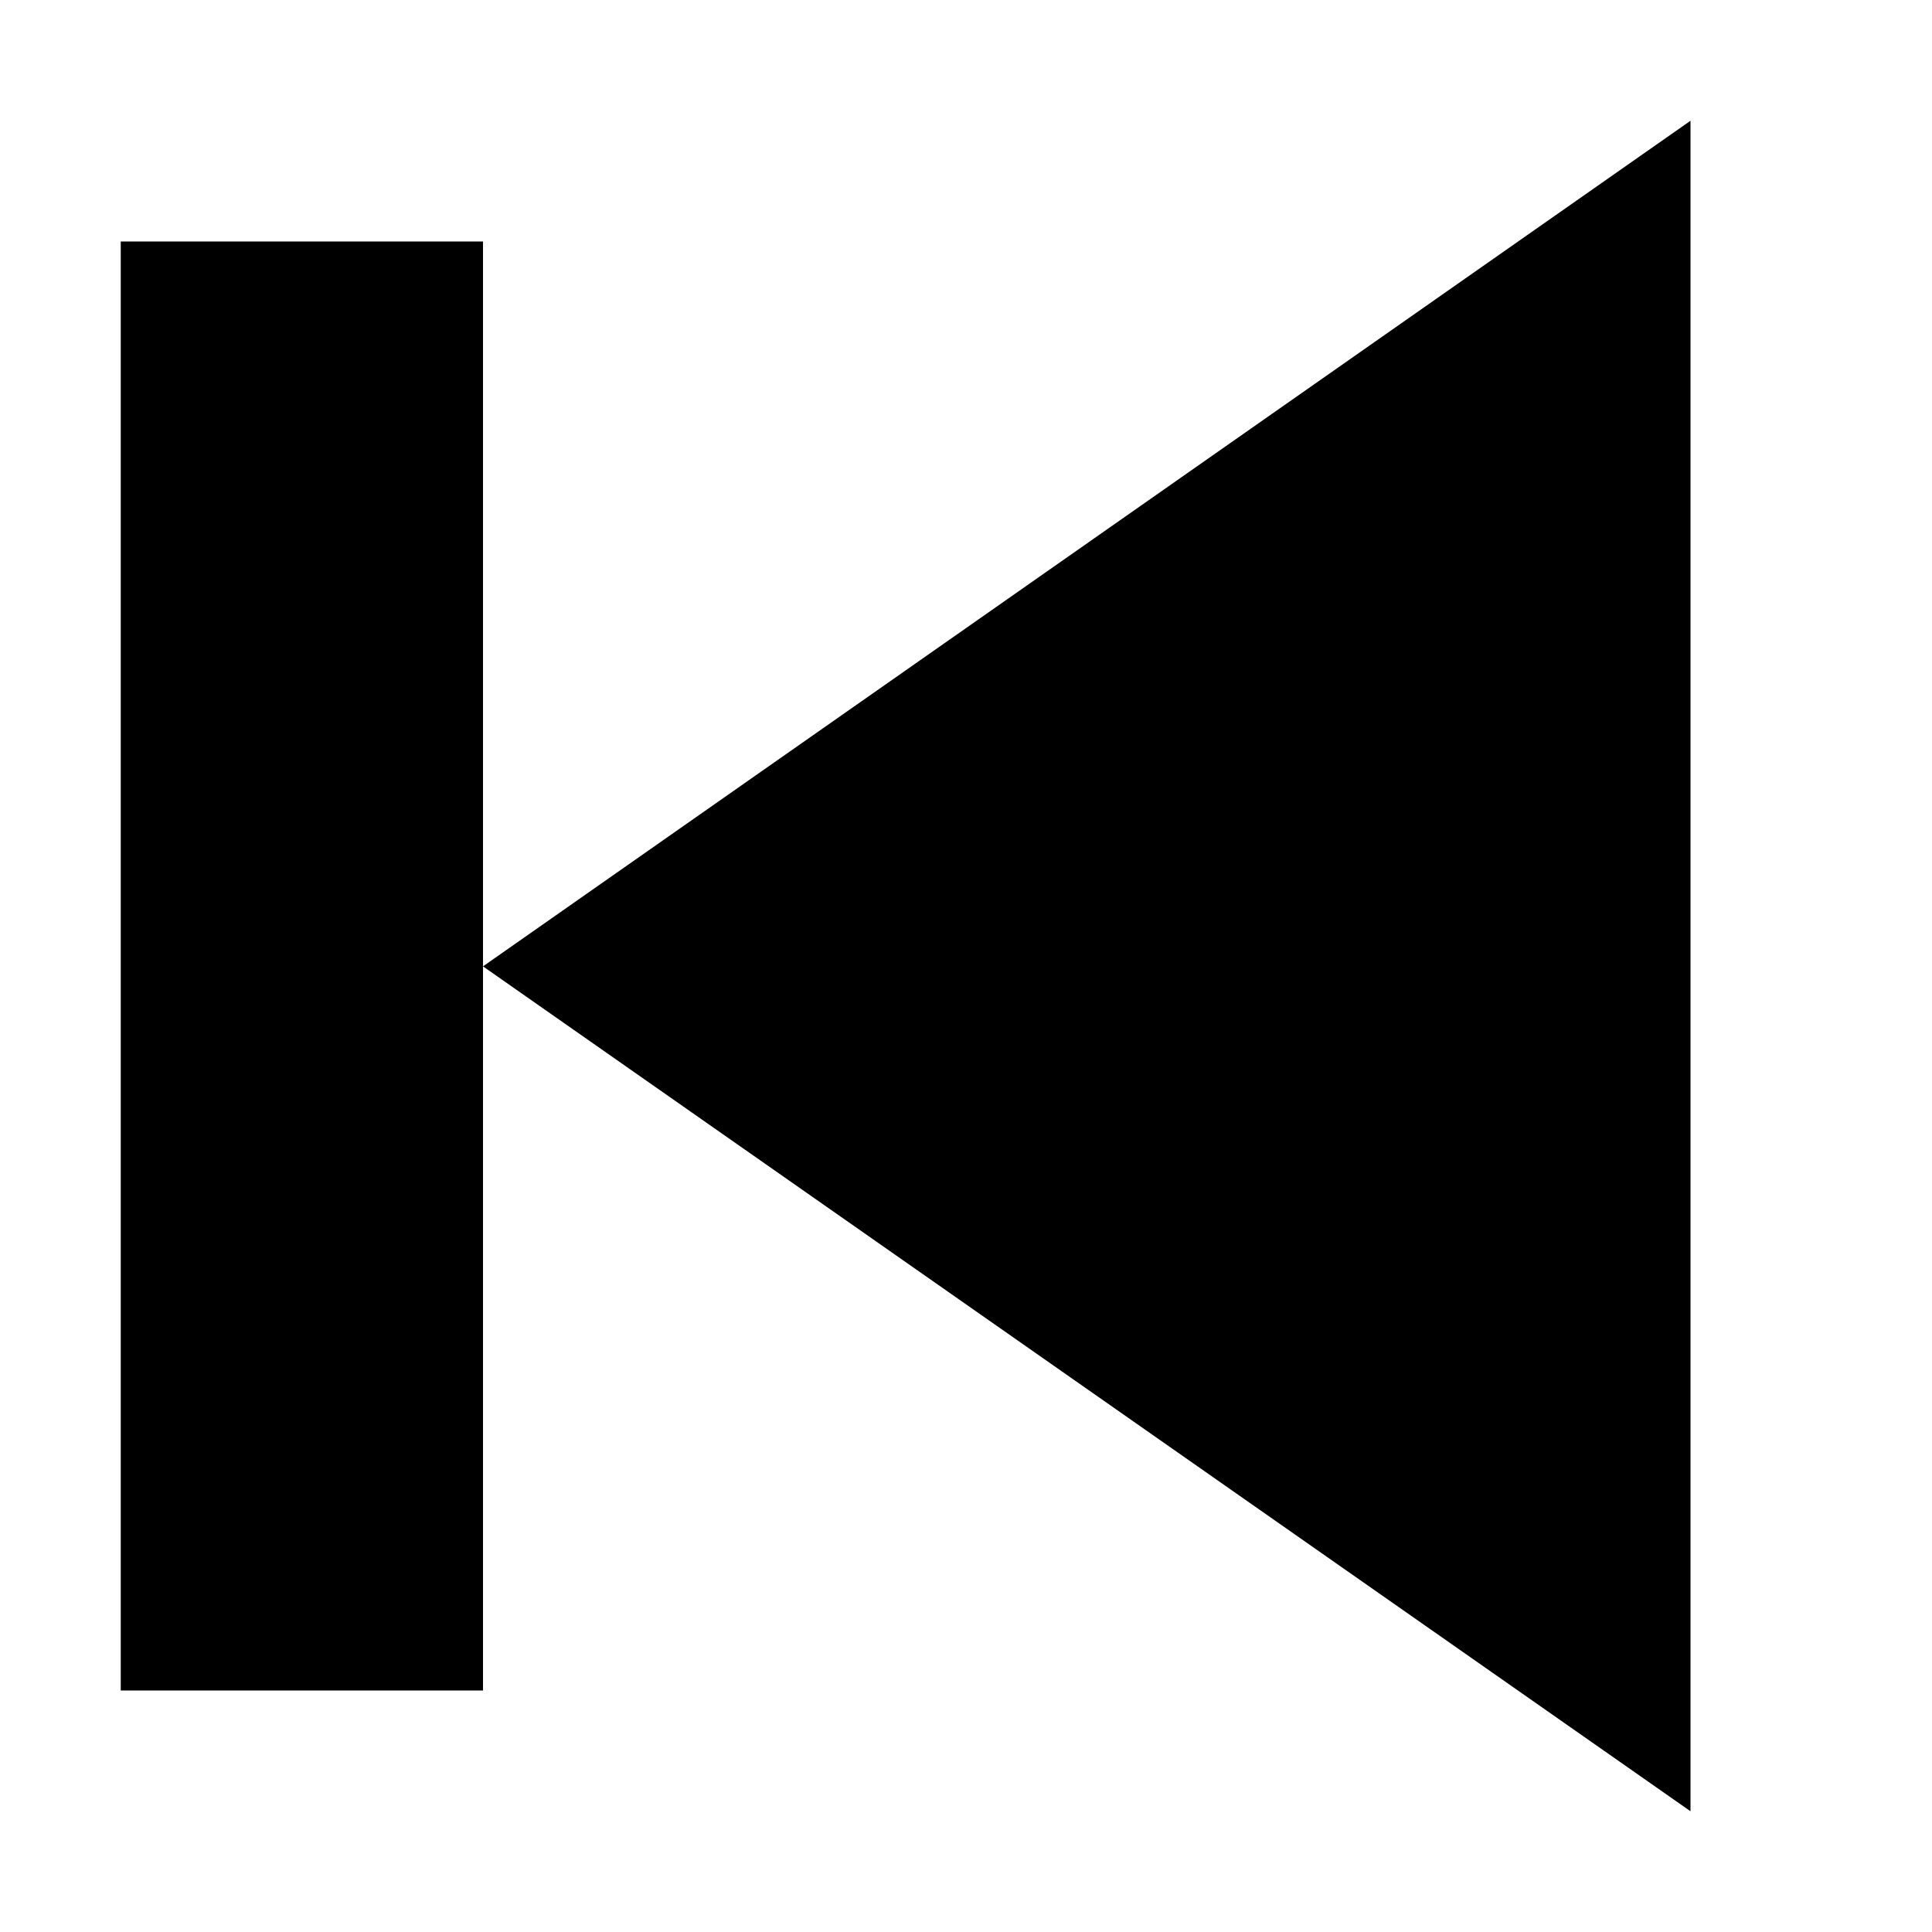
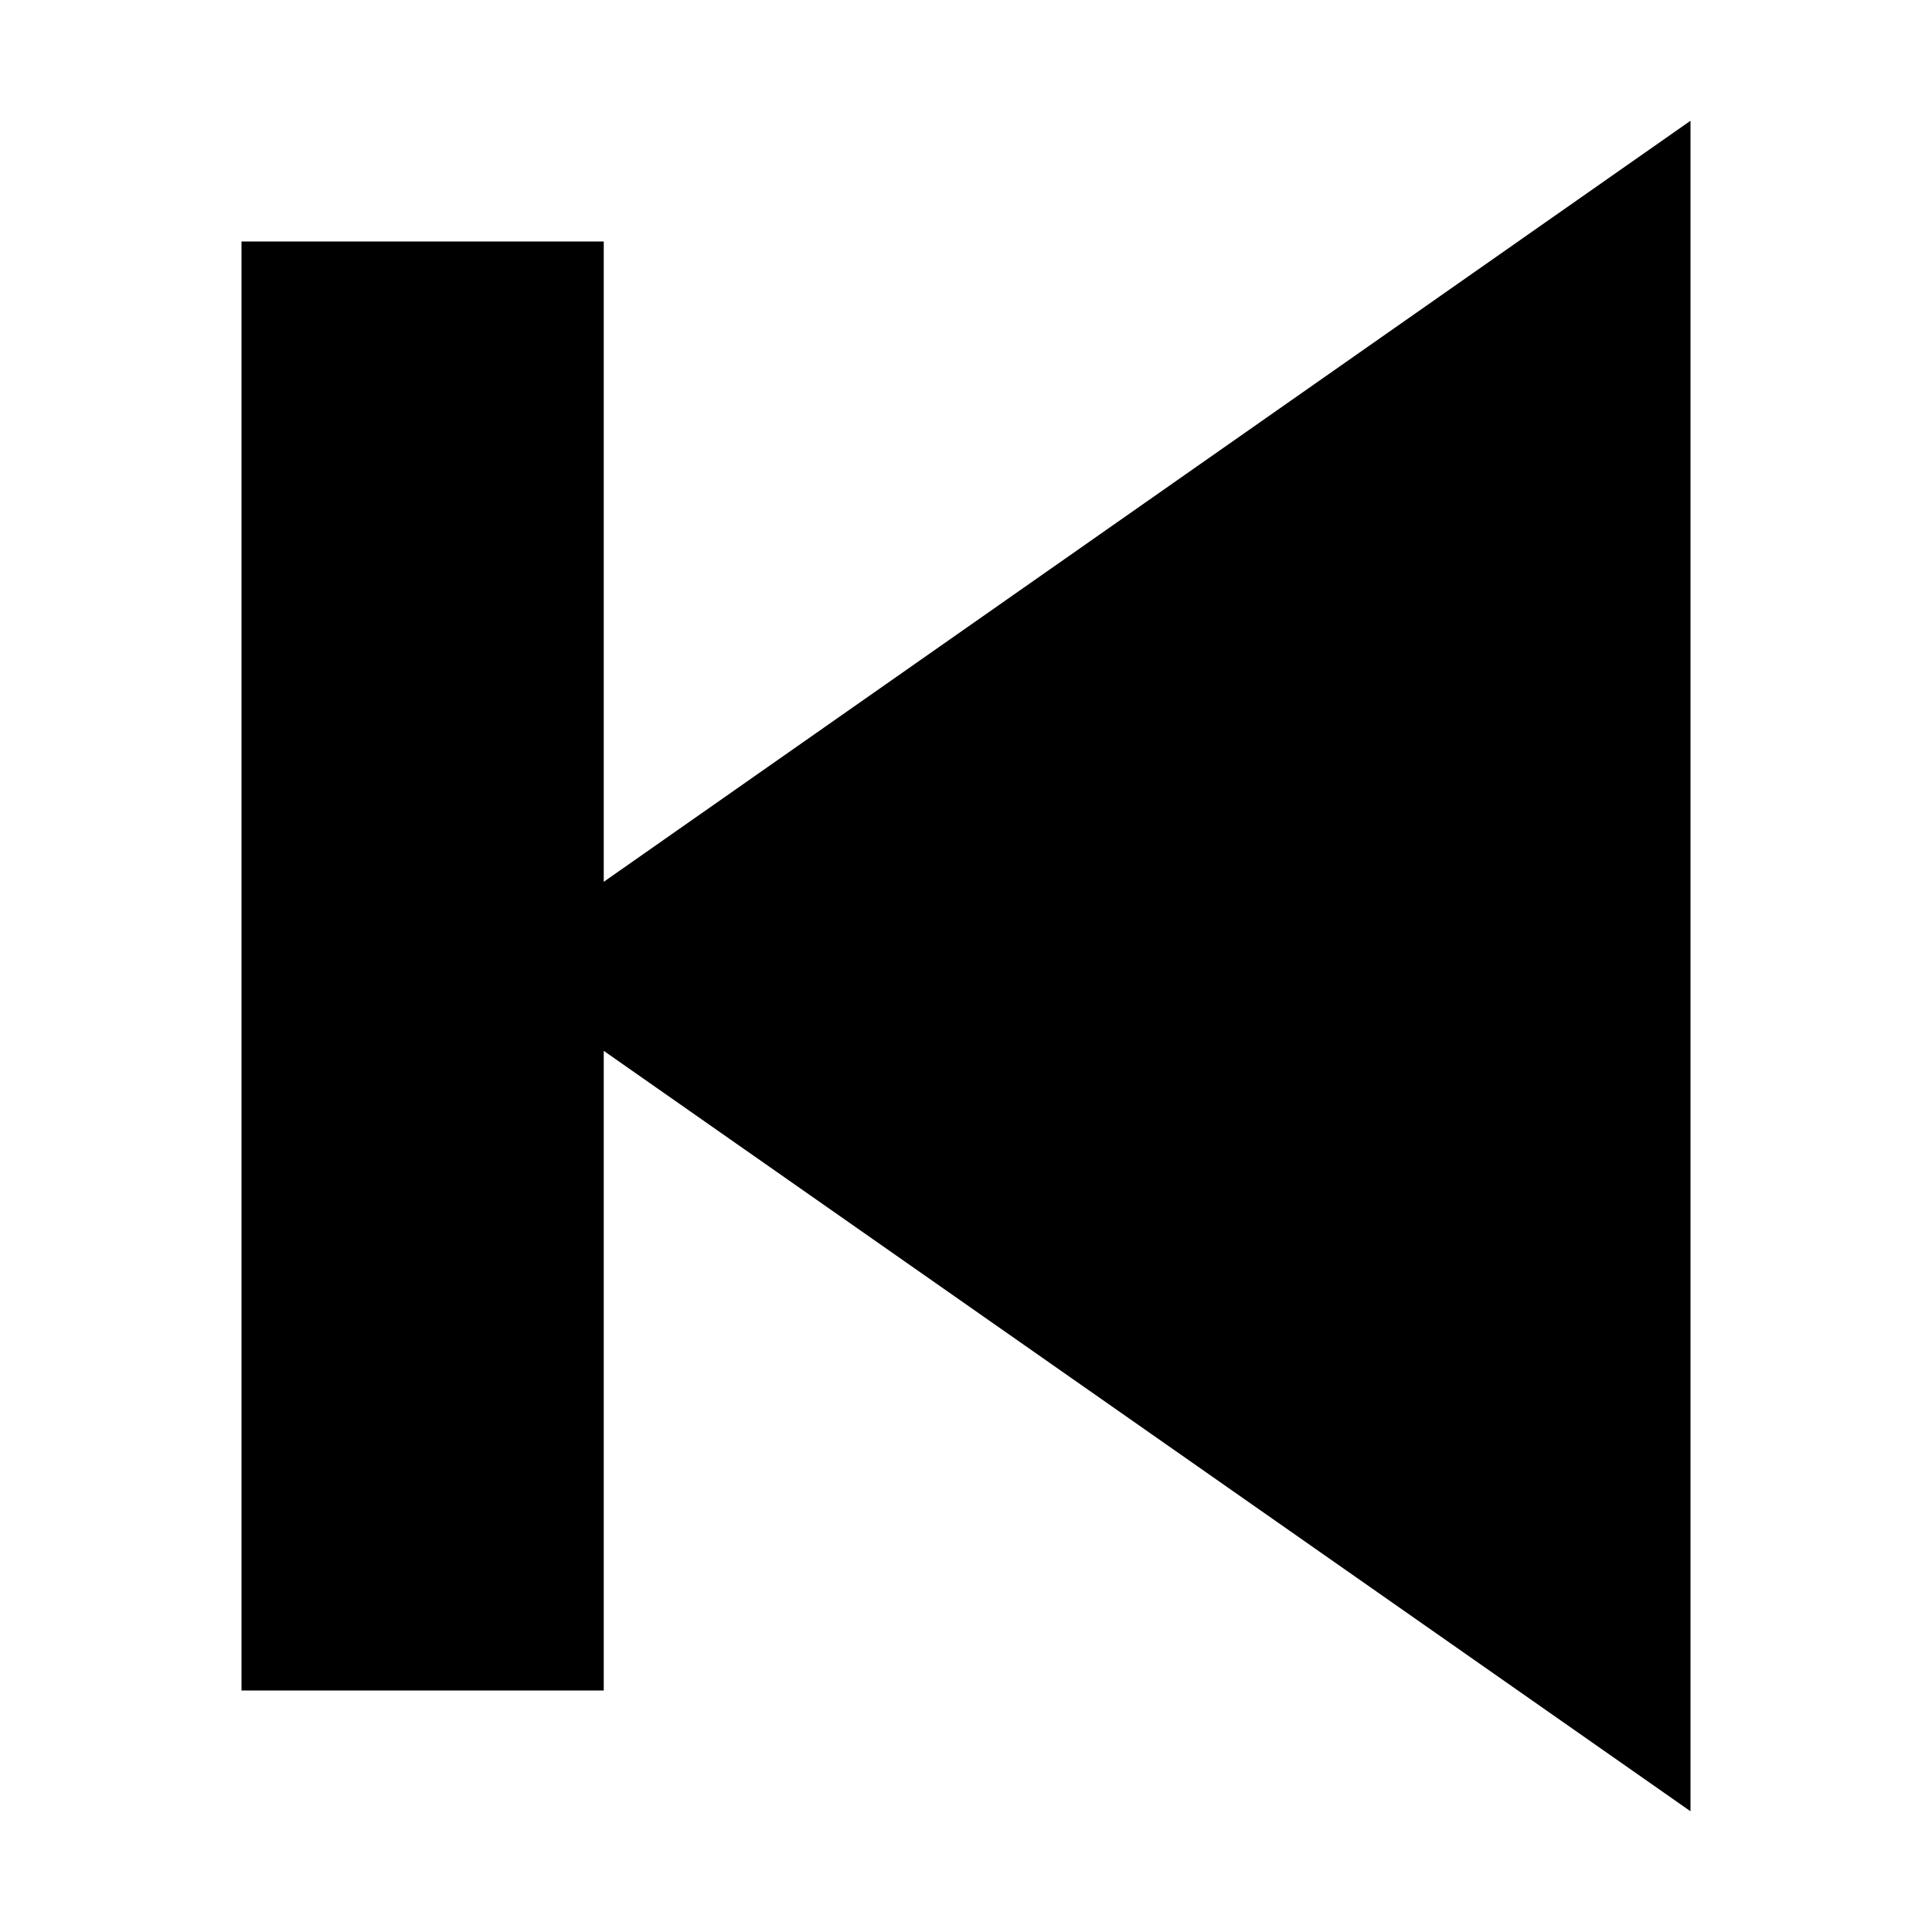
<svg xmlns="http://www.w3.org/2000/svg" width="16" height="16" version="1.1">
-   <rect x="1" y="2" width="3" height="12" stroke-width=".961" style="paint-order:fill markers stroke" />
+   <rect x="2" y="2" width="3" height="12" stroke-width=".961" style="paint-order:fill markers stroke" />
  <path id="a" d="m14 1v14l-10-6.997z" stroke-width=".943" />
</svg>
